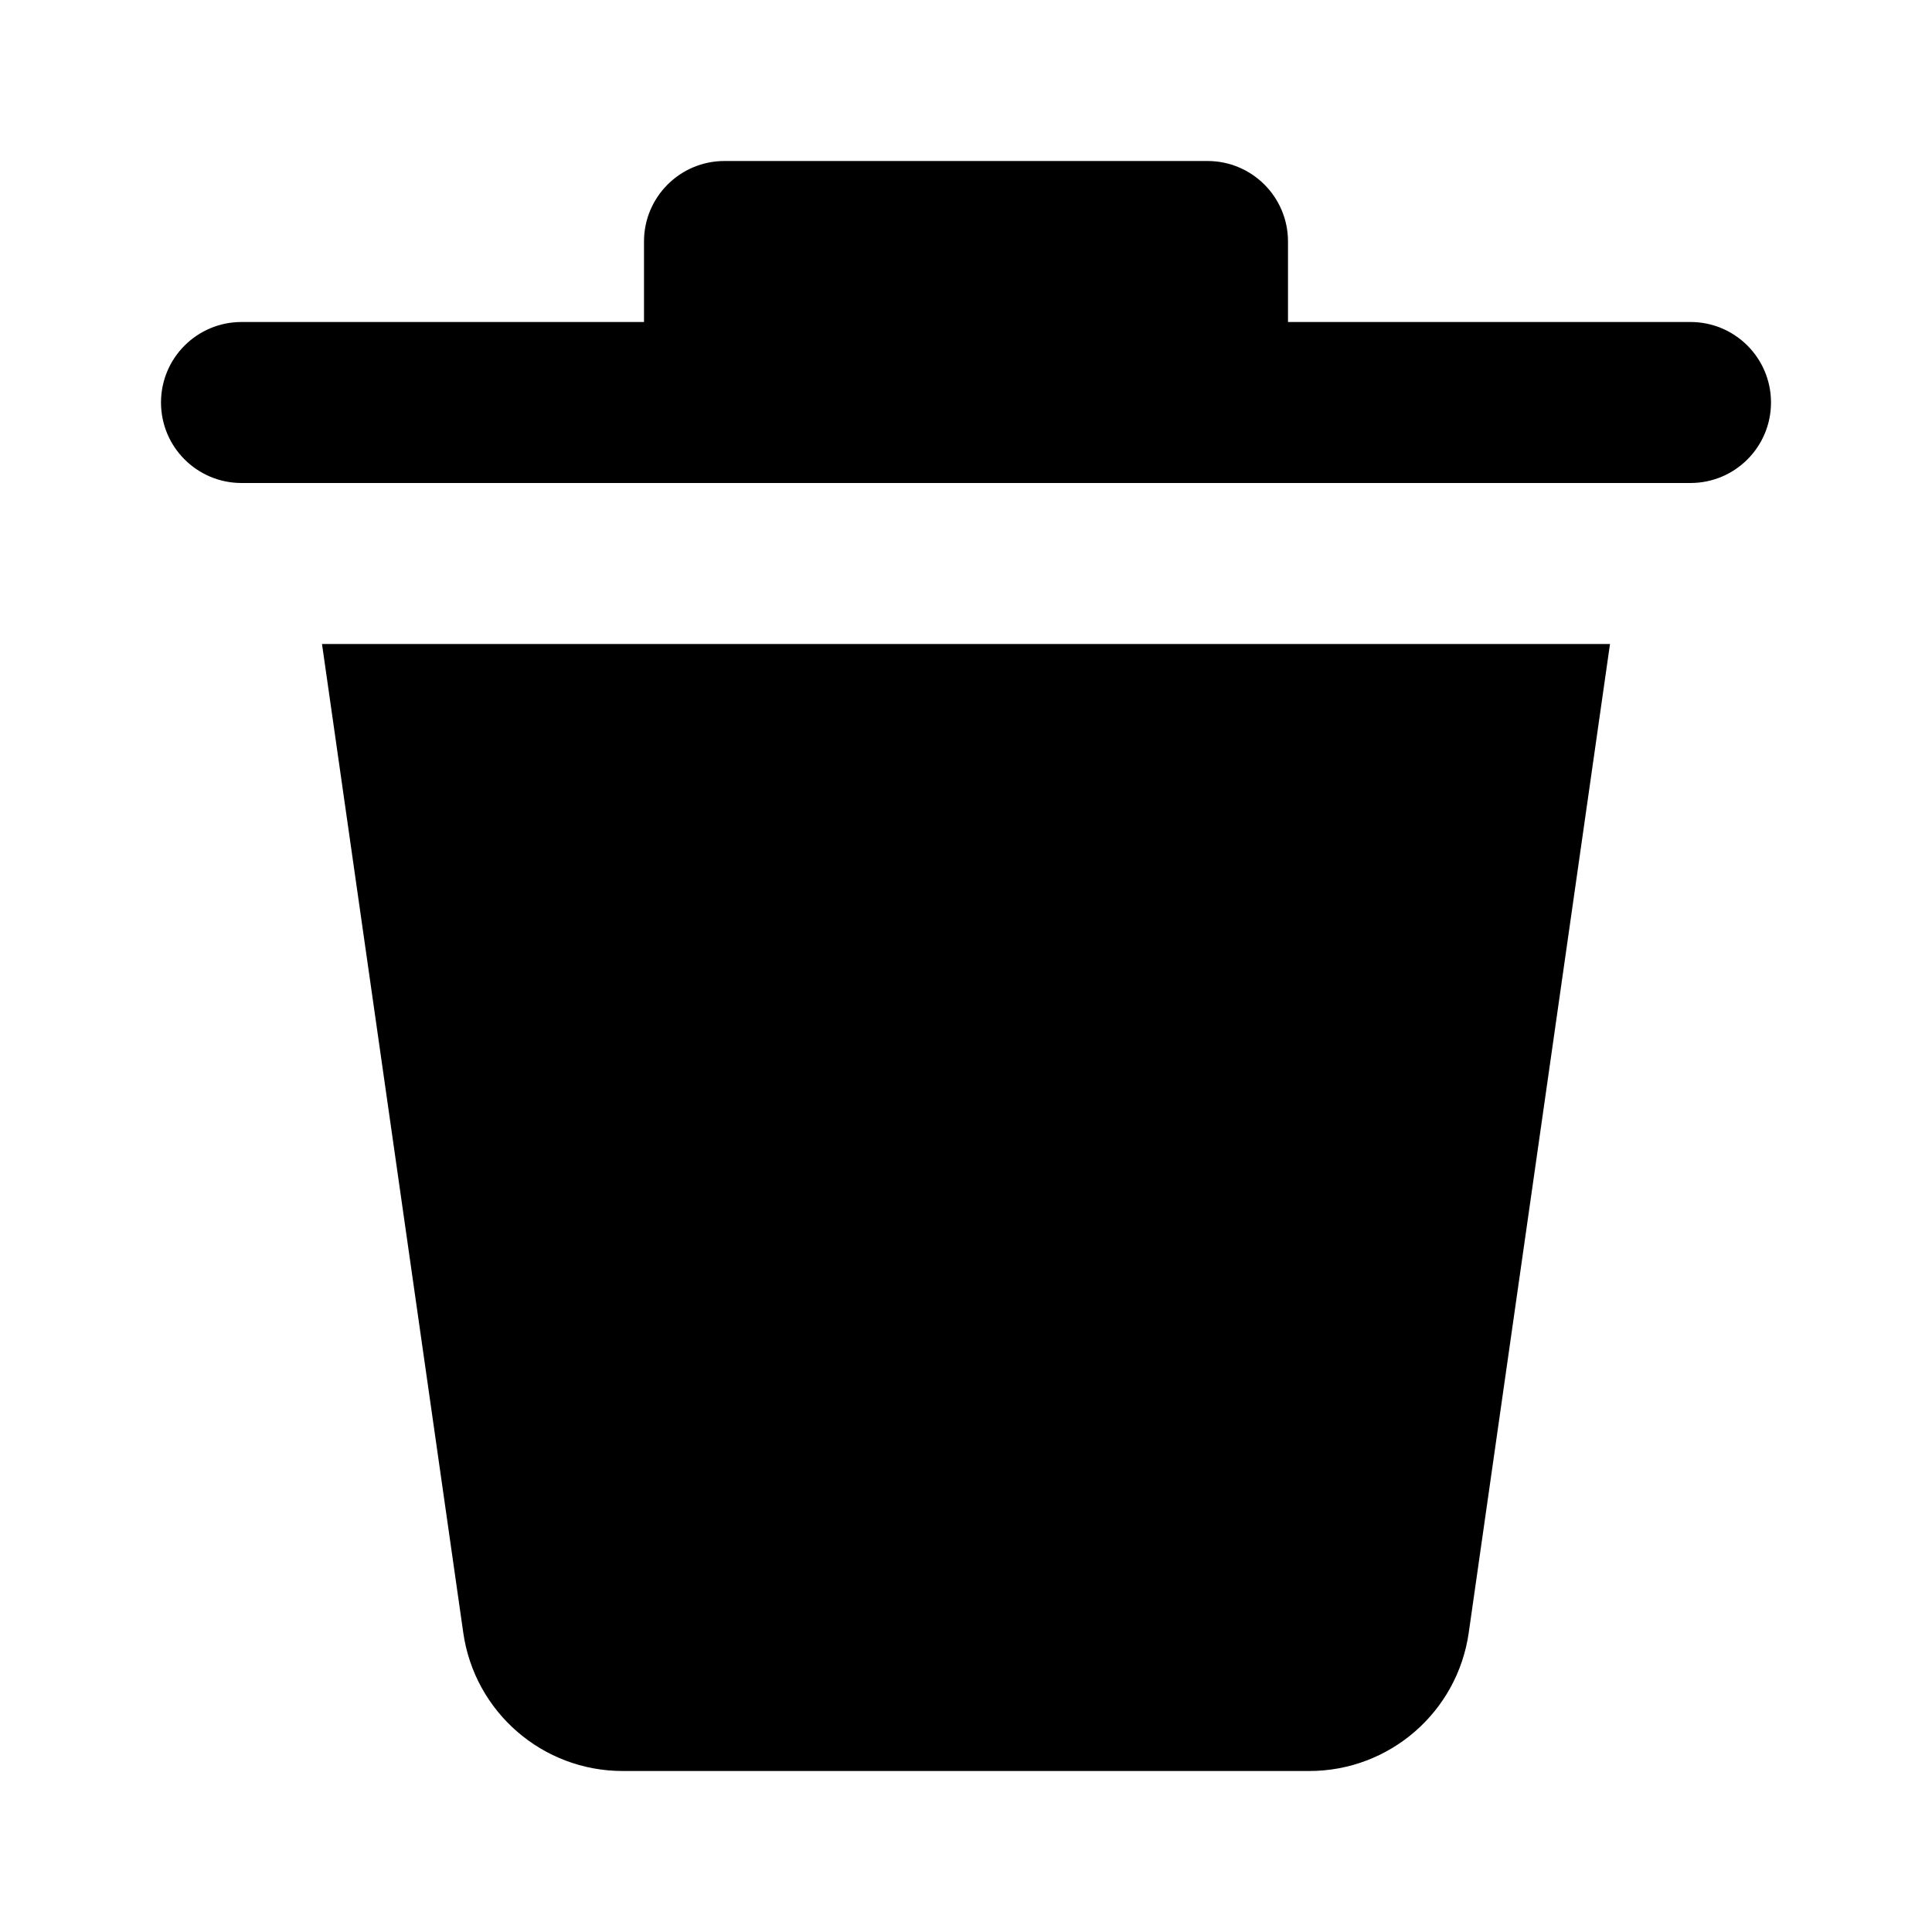
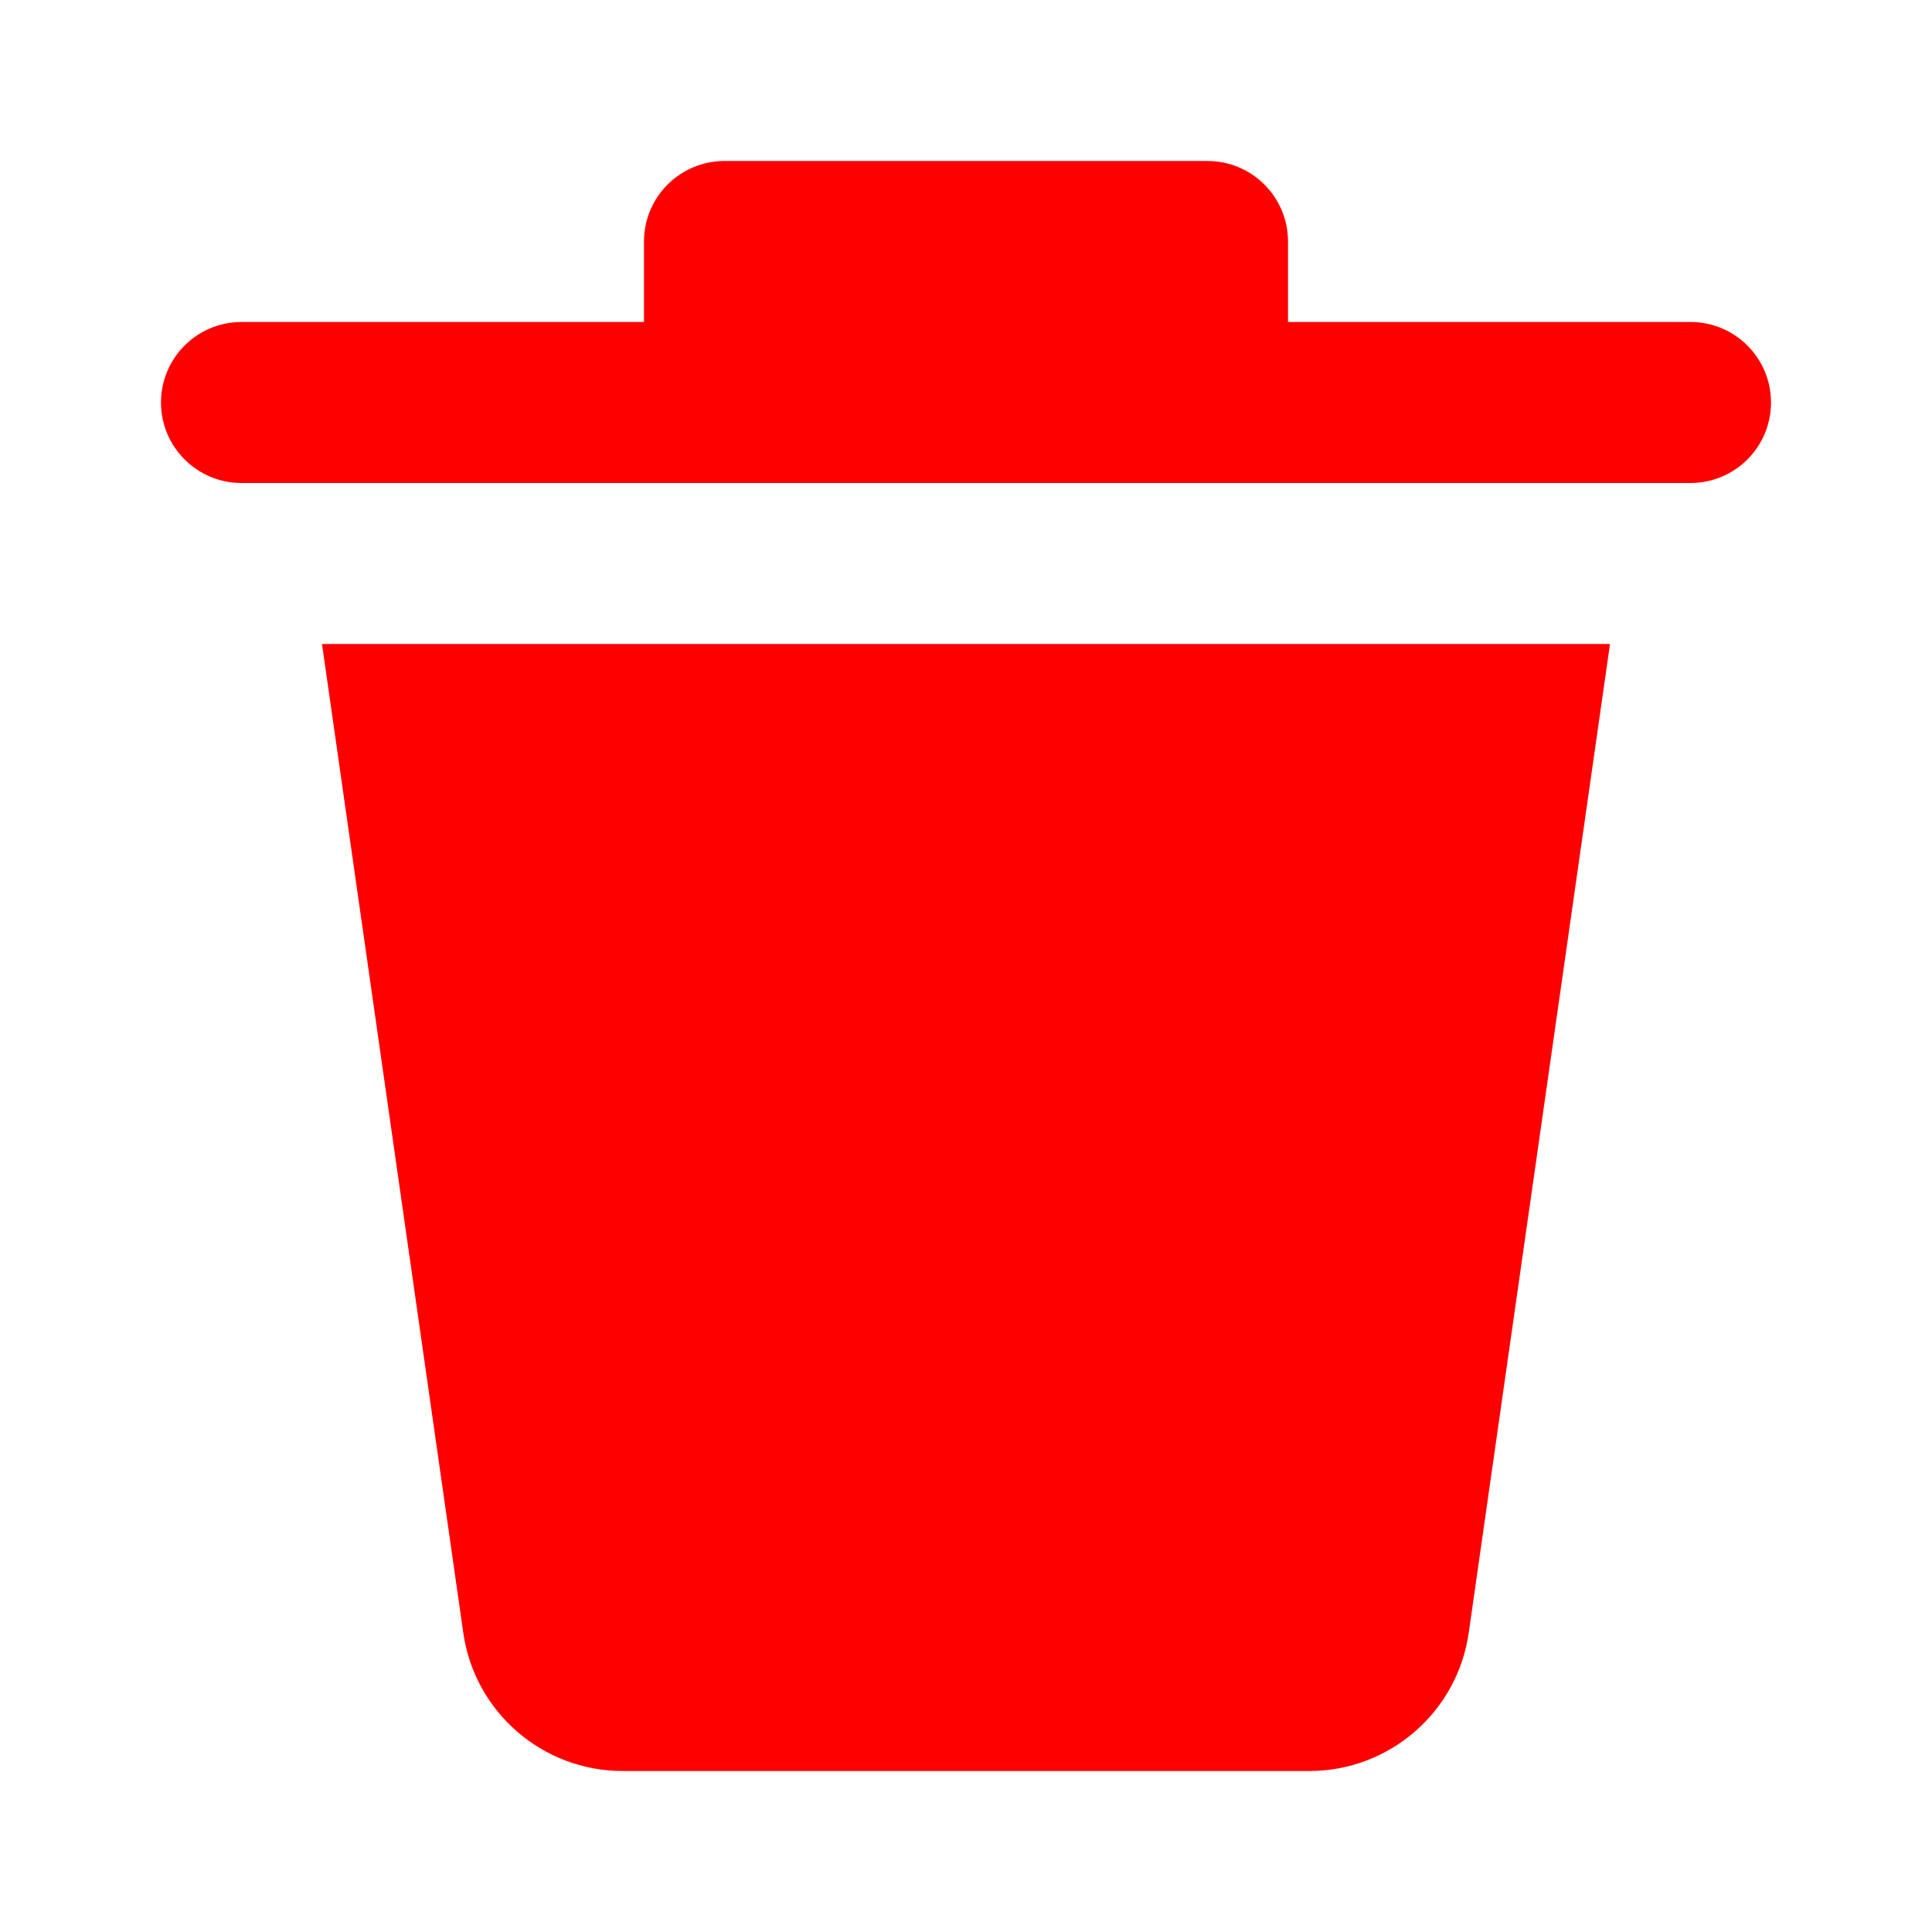
- <svg xmlns="http://www.w3.org/2000/svg" fill="#000000" width="800px" height="800px" viewBox="0 0 24 24">
+ <svg xmlns="http://www.w3.org/2000/svg" fill="red" width="800px" height="800px" viewBox="0 0 24 24">
  <path d="M5.755,20.283,4,8H20L18.245,20.283A2,2,0,0,1,16.265,22H7.735A2,2,0,0,1,5.755,20.283ZM21,4H16V3a1,1,0,0,0-1-1H9A1,1,0,0,0,8,3V4H3A1,1,0,0,0,3,6H21a1,1,0,0,0,0-2Z" />
</svg>
